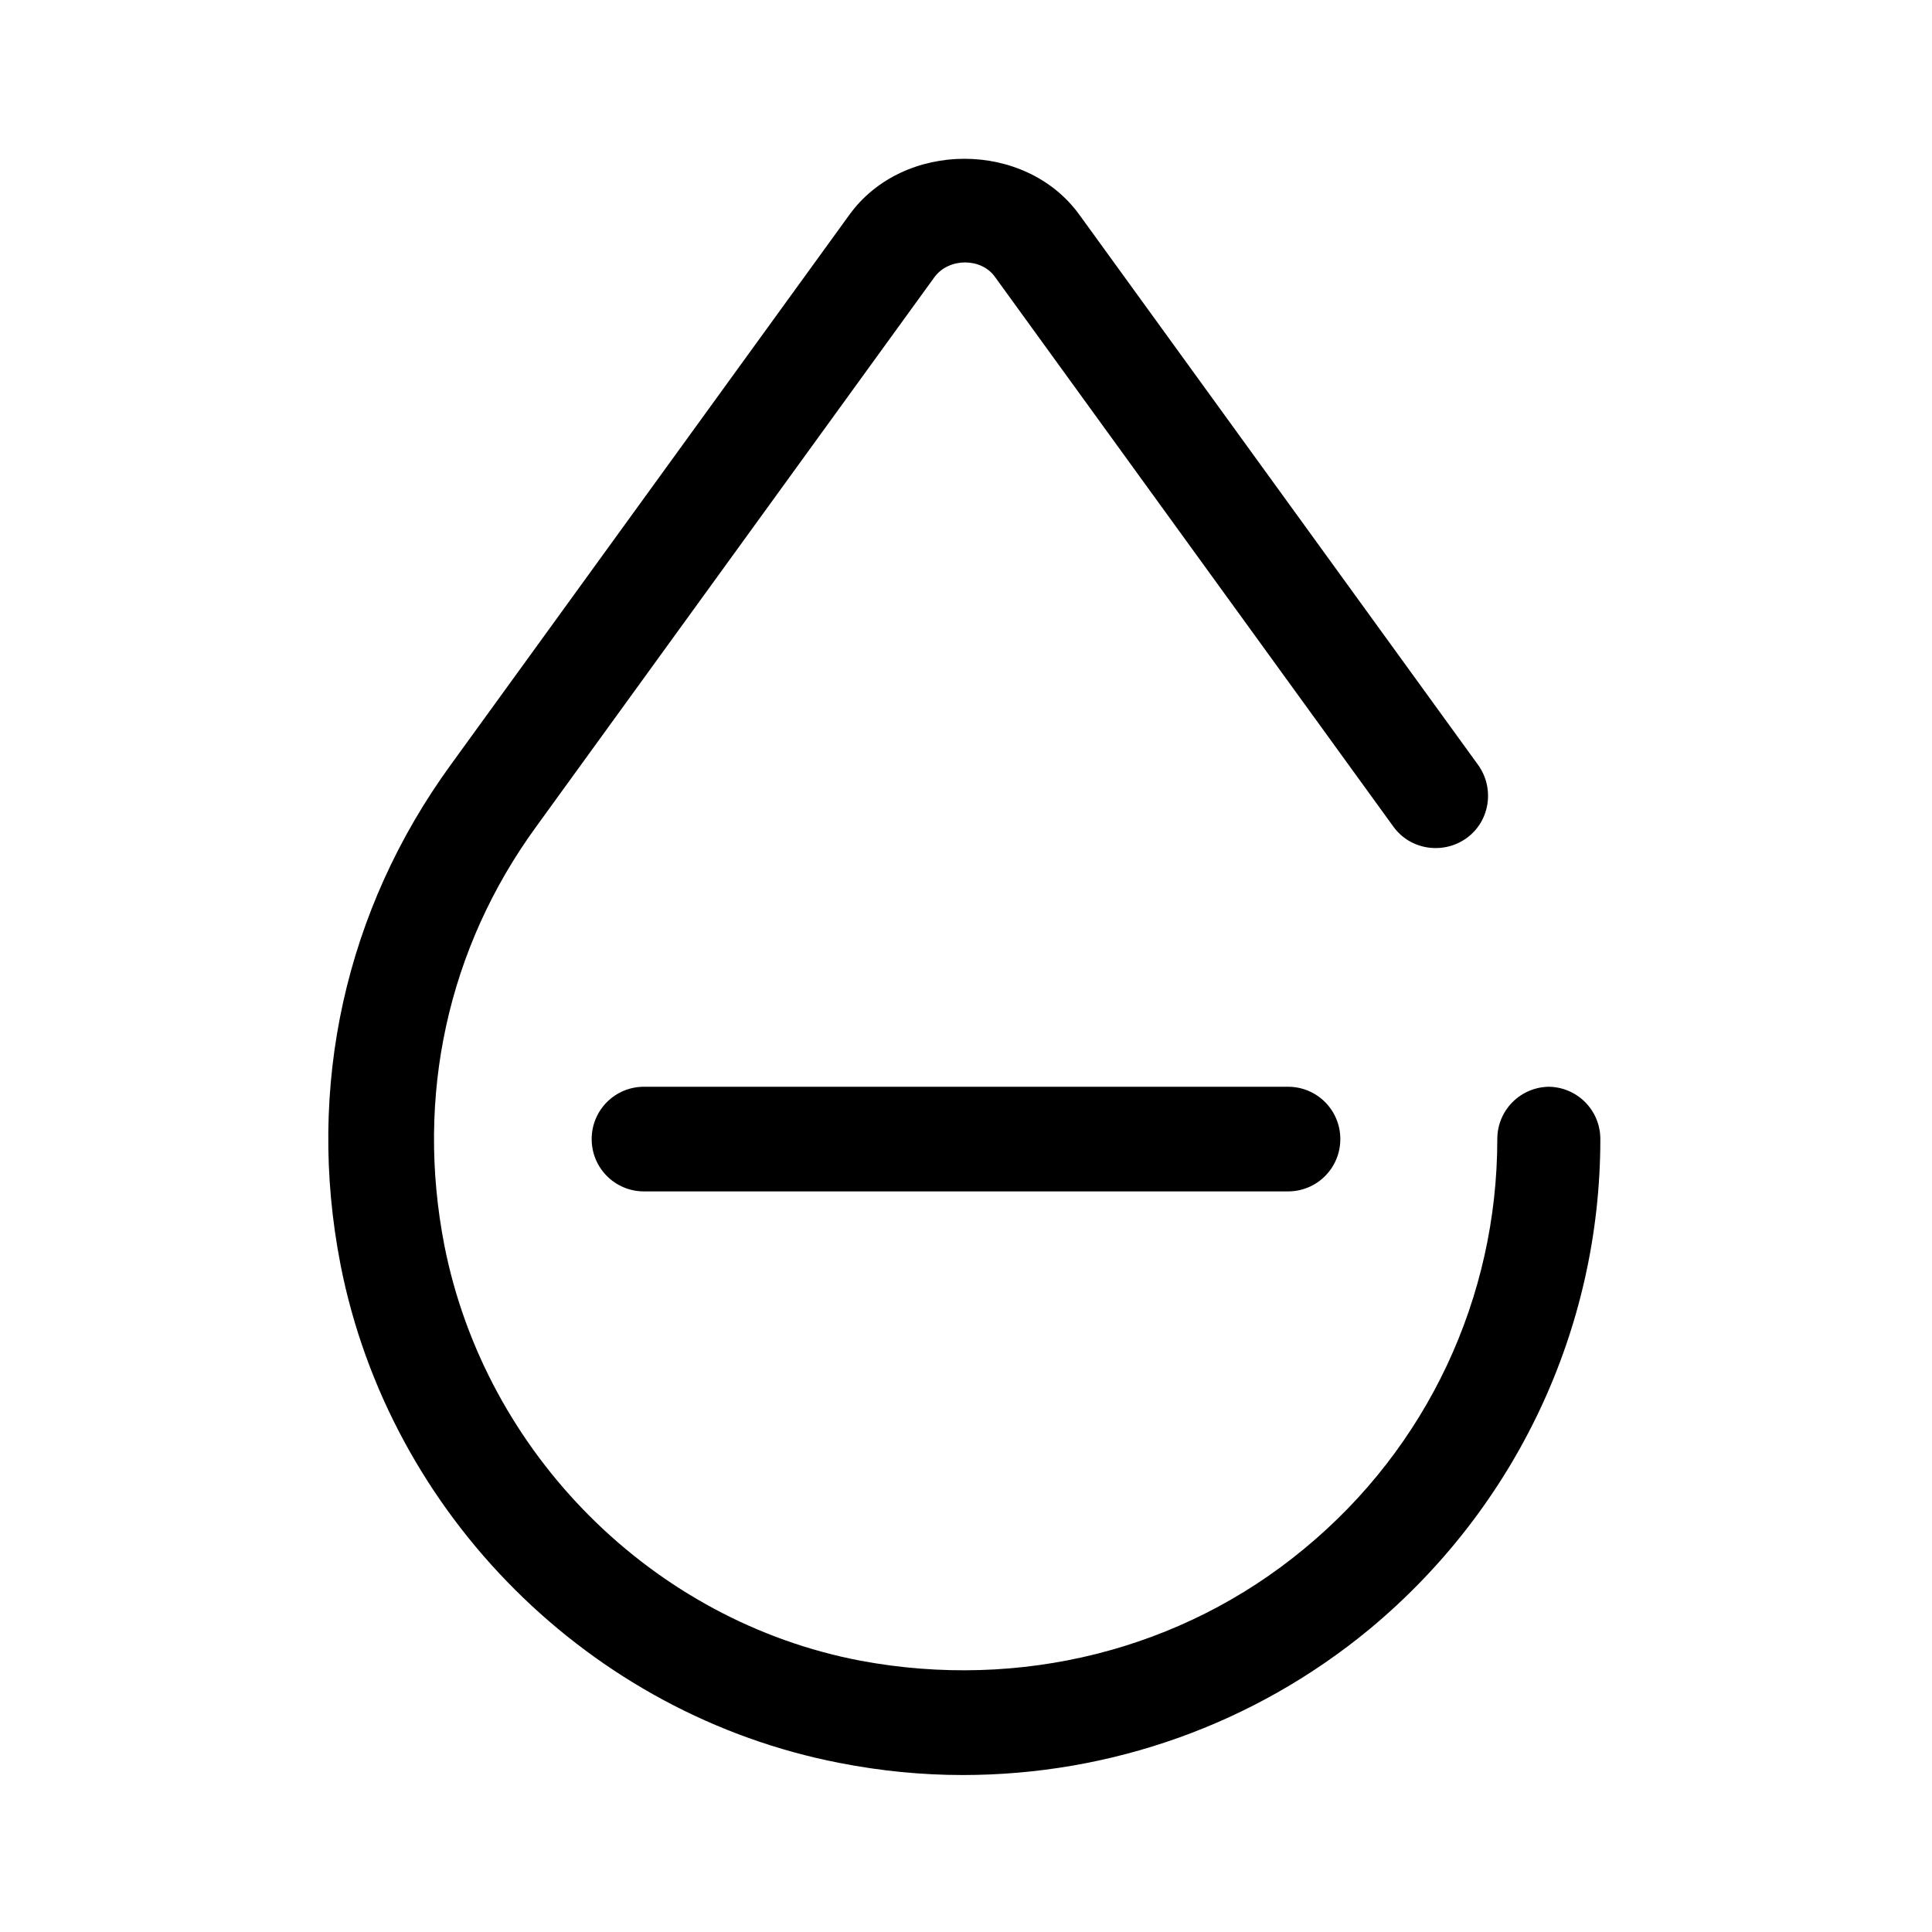
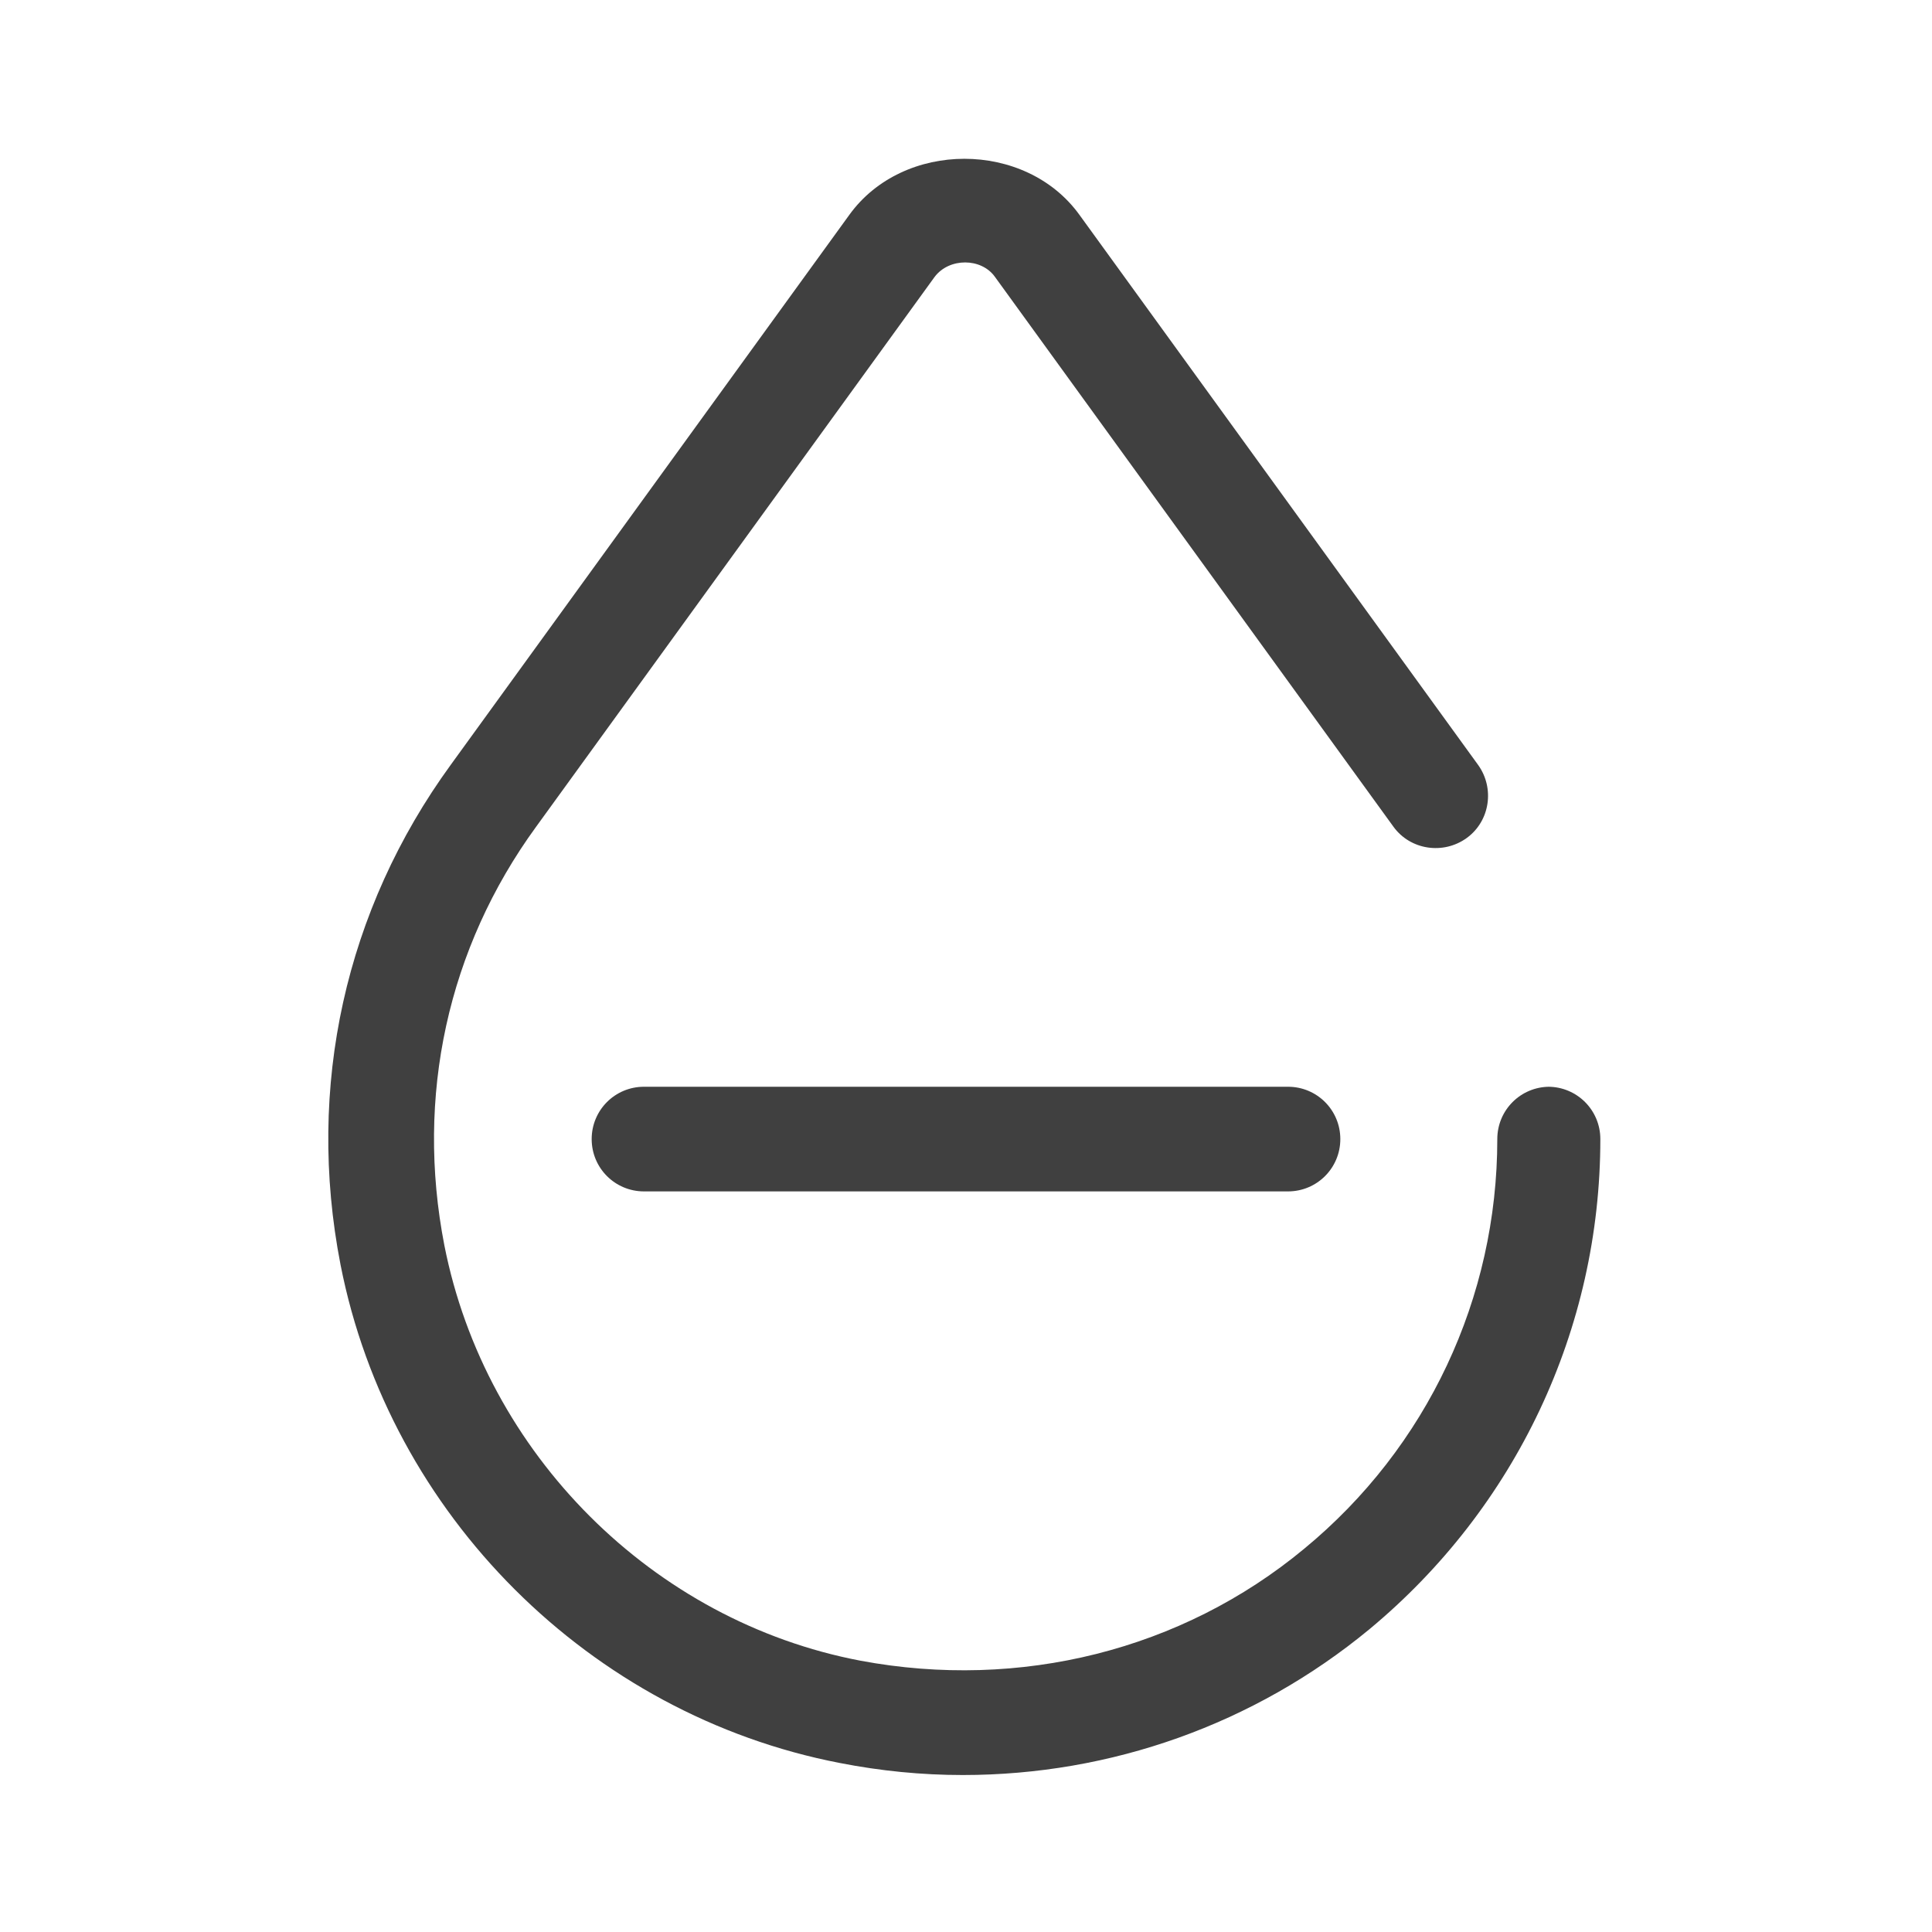
<svg xmlns="http://www.w3.org/2000/svg" id="TL" viewBox="0 0 24 24">
-   <path d="M19.25,13.5c-.36,0-.65.29-.65.65,0,1.97-.87,3.83-2.4,5.09-1.52,1.26-3.53,1.76-5.51,1.39-2.58-.49-4.66-2.57-5.17-5.16-.36-1.85.04-3.69,1.14-5.2l4.95-6.83c.18-.24.58-.24.75,0l4.95,6.83c.21.29.62.35.91.14.29-.21.35-.62.14-.91l-4.95-6.83c-.67-.93-2.19-.93-2.86,0l-4.95,6.83c-1.31,1.8-1.8,4-1.37,6.21.61,3.11,3.1,5.59,6.2,6.19.51.1,1.02.15,1.53.15,1.84,0,3.62-.63,5.05-1.81,1.82-1.51,2.87-3.73,2.87-6.09,0-.36-.29-.65-.65-.65Z" style="fill: #000; stroke-width: 0px;" />
-   <path d="M8,13.5c-.36,0-.65.29-.65.65s.29.65.65.65h8c.36,0,.65-.29.65-.65s-.29-.65-.65-.65h-8Z" style="fill: #000; stroke-width: 0px;" />
+   <path d="M19.25,13.5c-.36,0-.65.29-.65.65,0,1.97-.87,3.83-2.4,5.09-1.52,1.26-3.53,1.76-5.51,1.39-2.58-.49-4.66-2.57-5.17-5.16-.36-1.85.04-3.69,1.14-5.2l4.95-6.83c.18-.24.58-.24.75,0l4.95,6.83c.21.29.62.35.91.14.29-.21.35-.62.14-.91l-4.95-6.83c-.67-.93-2.19-.93-2.86,0l-4.95,6.83c-1.31,1.8-1.8,4-1.37,6.21.61,3.11,3.1,5.59,6.2,6.19.51.1,1.02.15,1.53.15,1.84,0,3.62-.63,5.05-1.81,1.82-1.51,2.87-3.73,2.87-6.09,0-.36-.29-.65-.65-.65Z" style="fill: #404040; stroke-width: 0px;" />
+   <path d="M8,13.5c-.36,0-.65.29-.65.65s.29.65.65.65h8c.36,0,.65-.29.65-.65s-.29-.65-.65-.65h-8Z" style="fill: #404040; stroke-width: 0px;" />
</svg>
